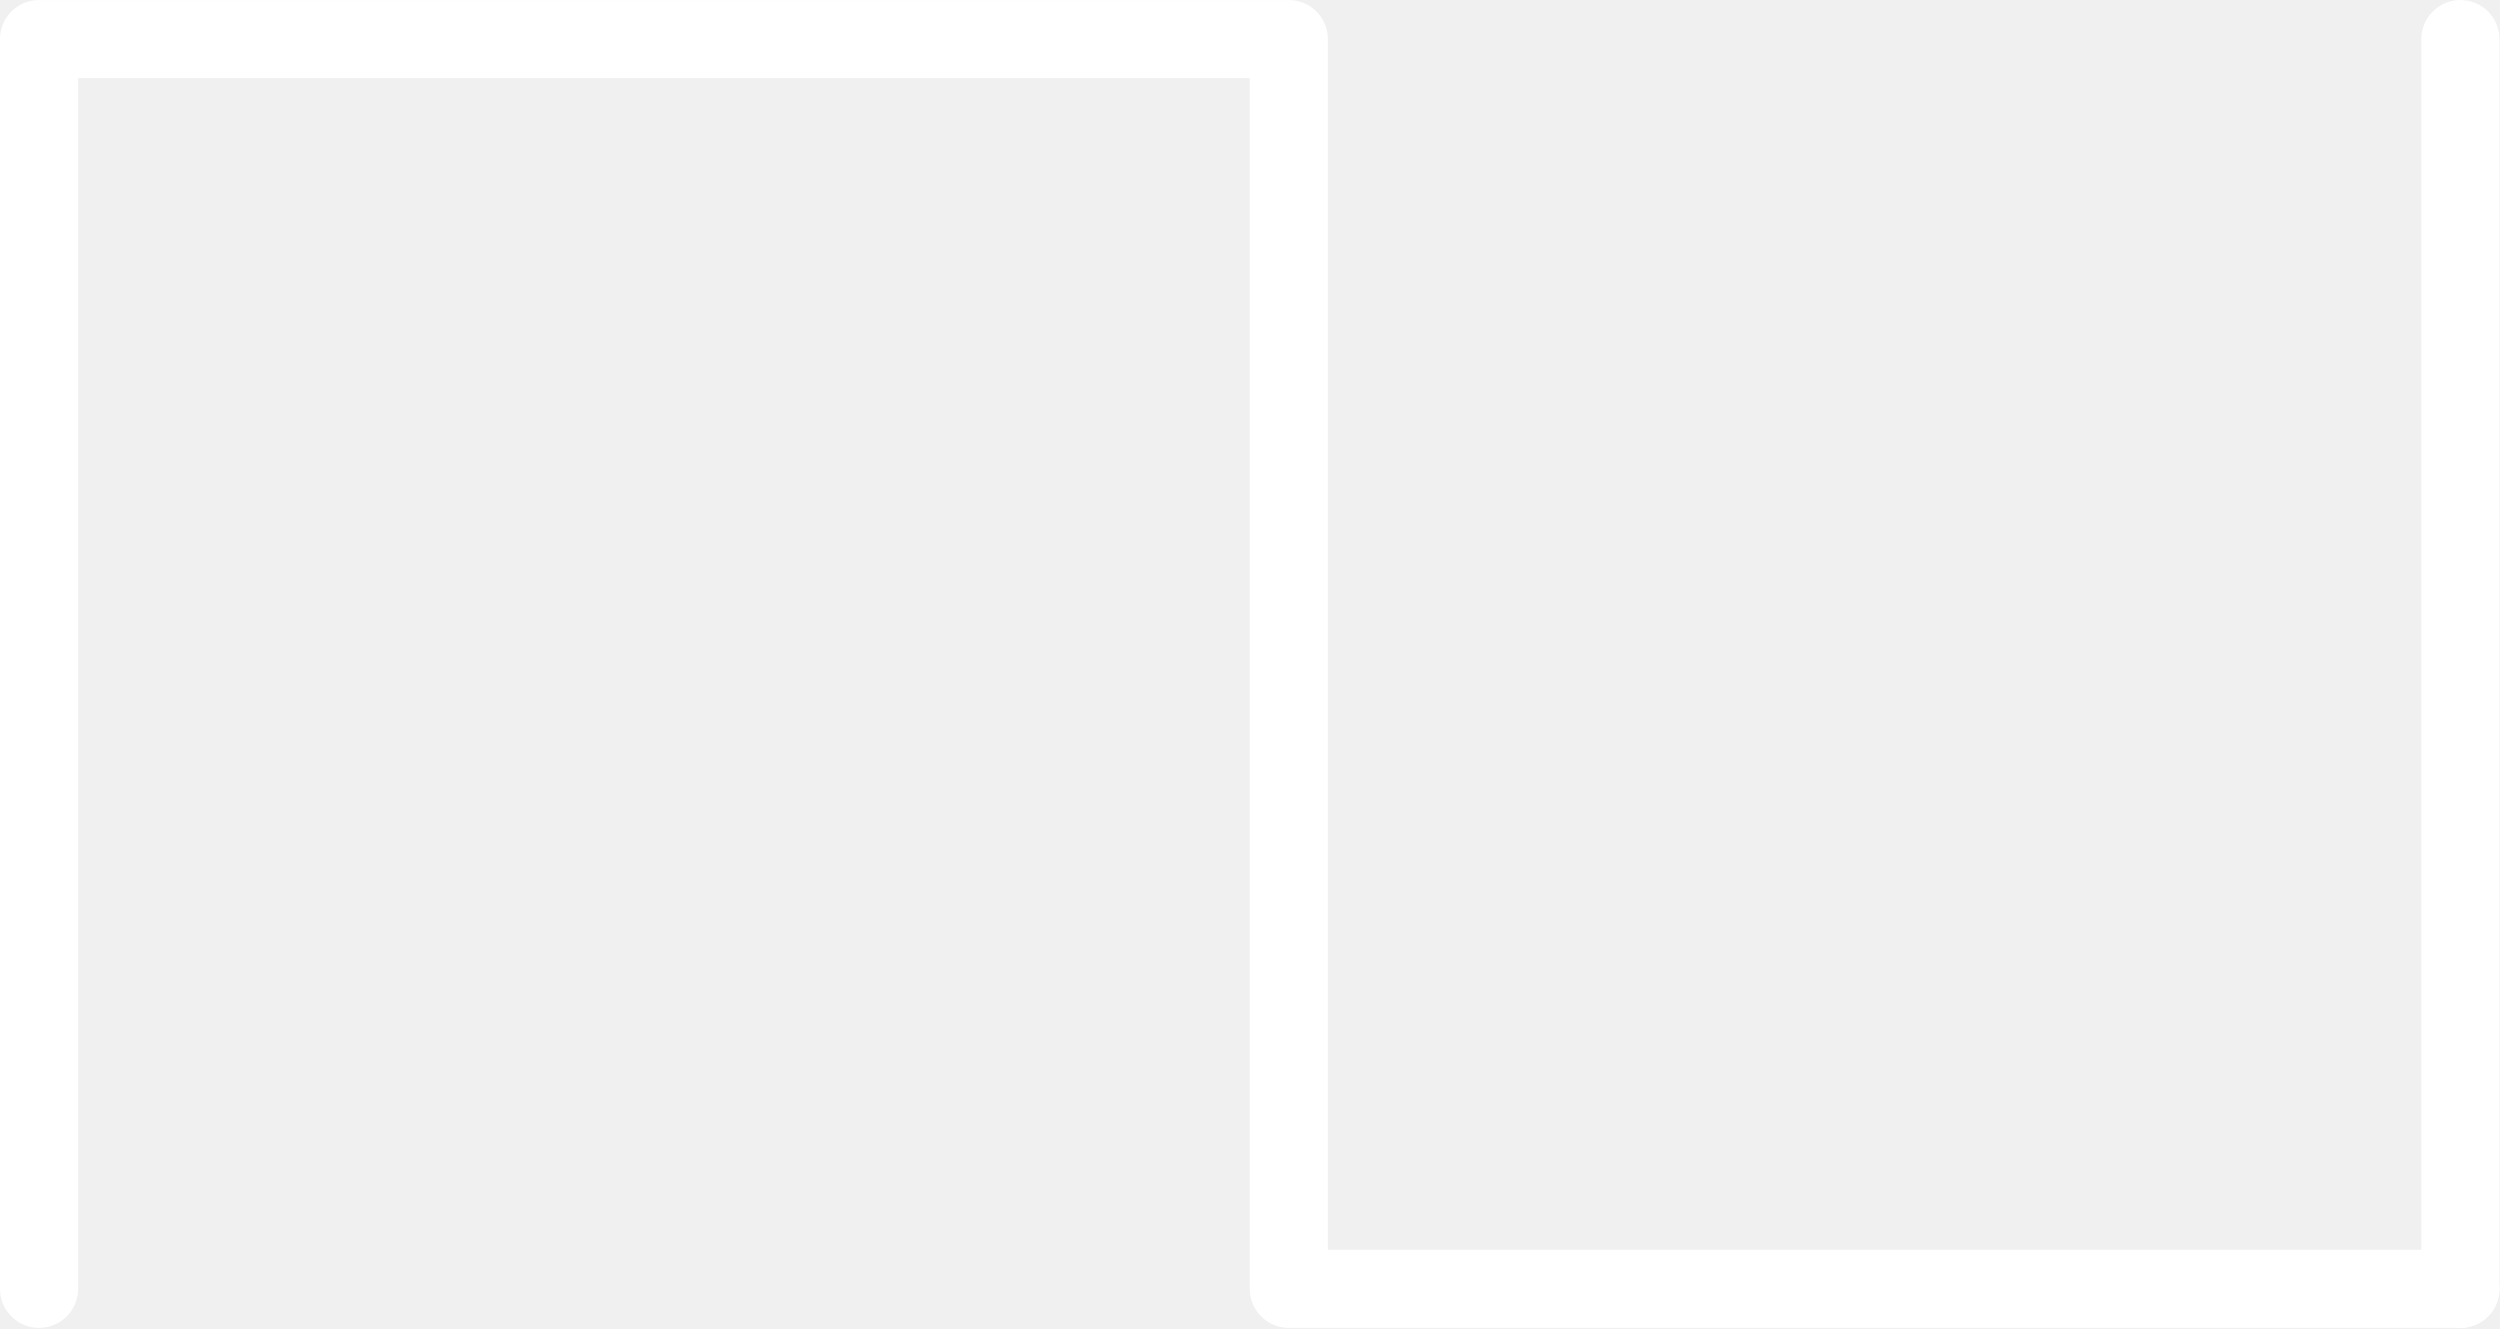
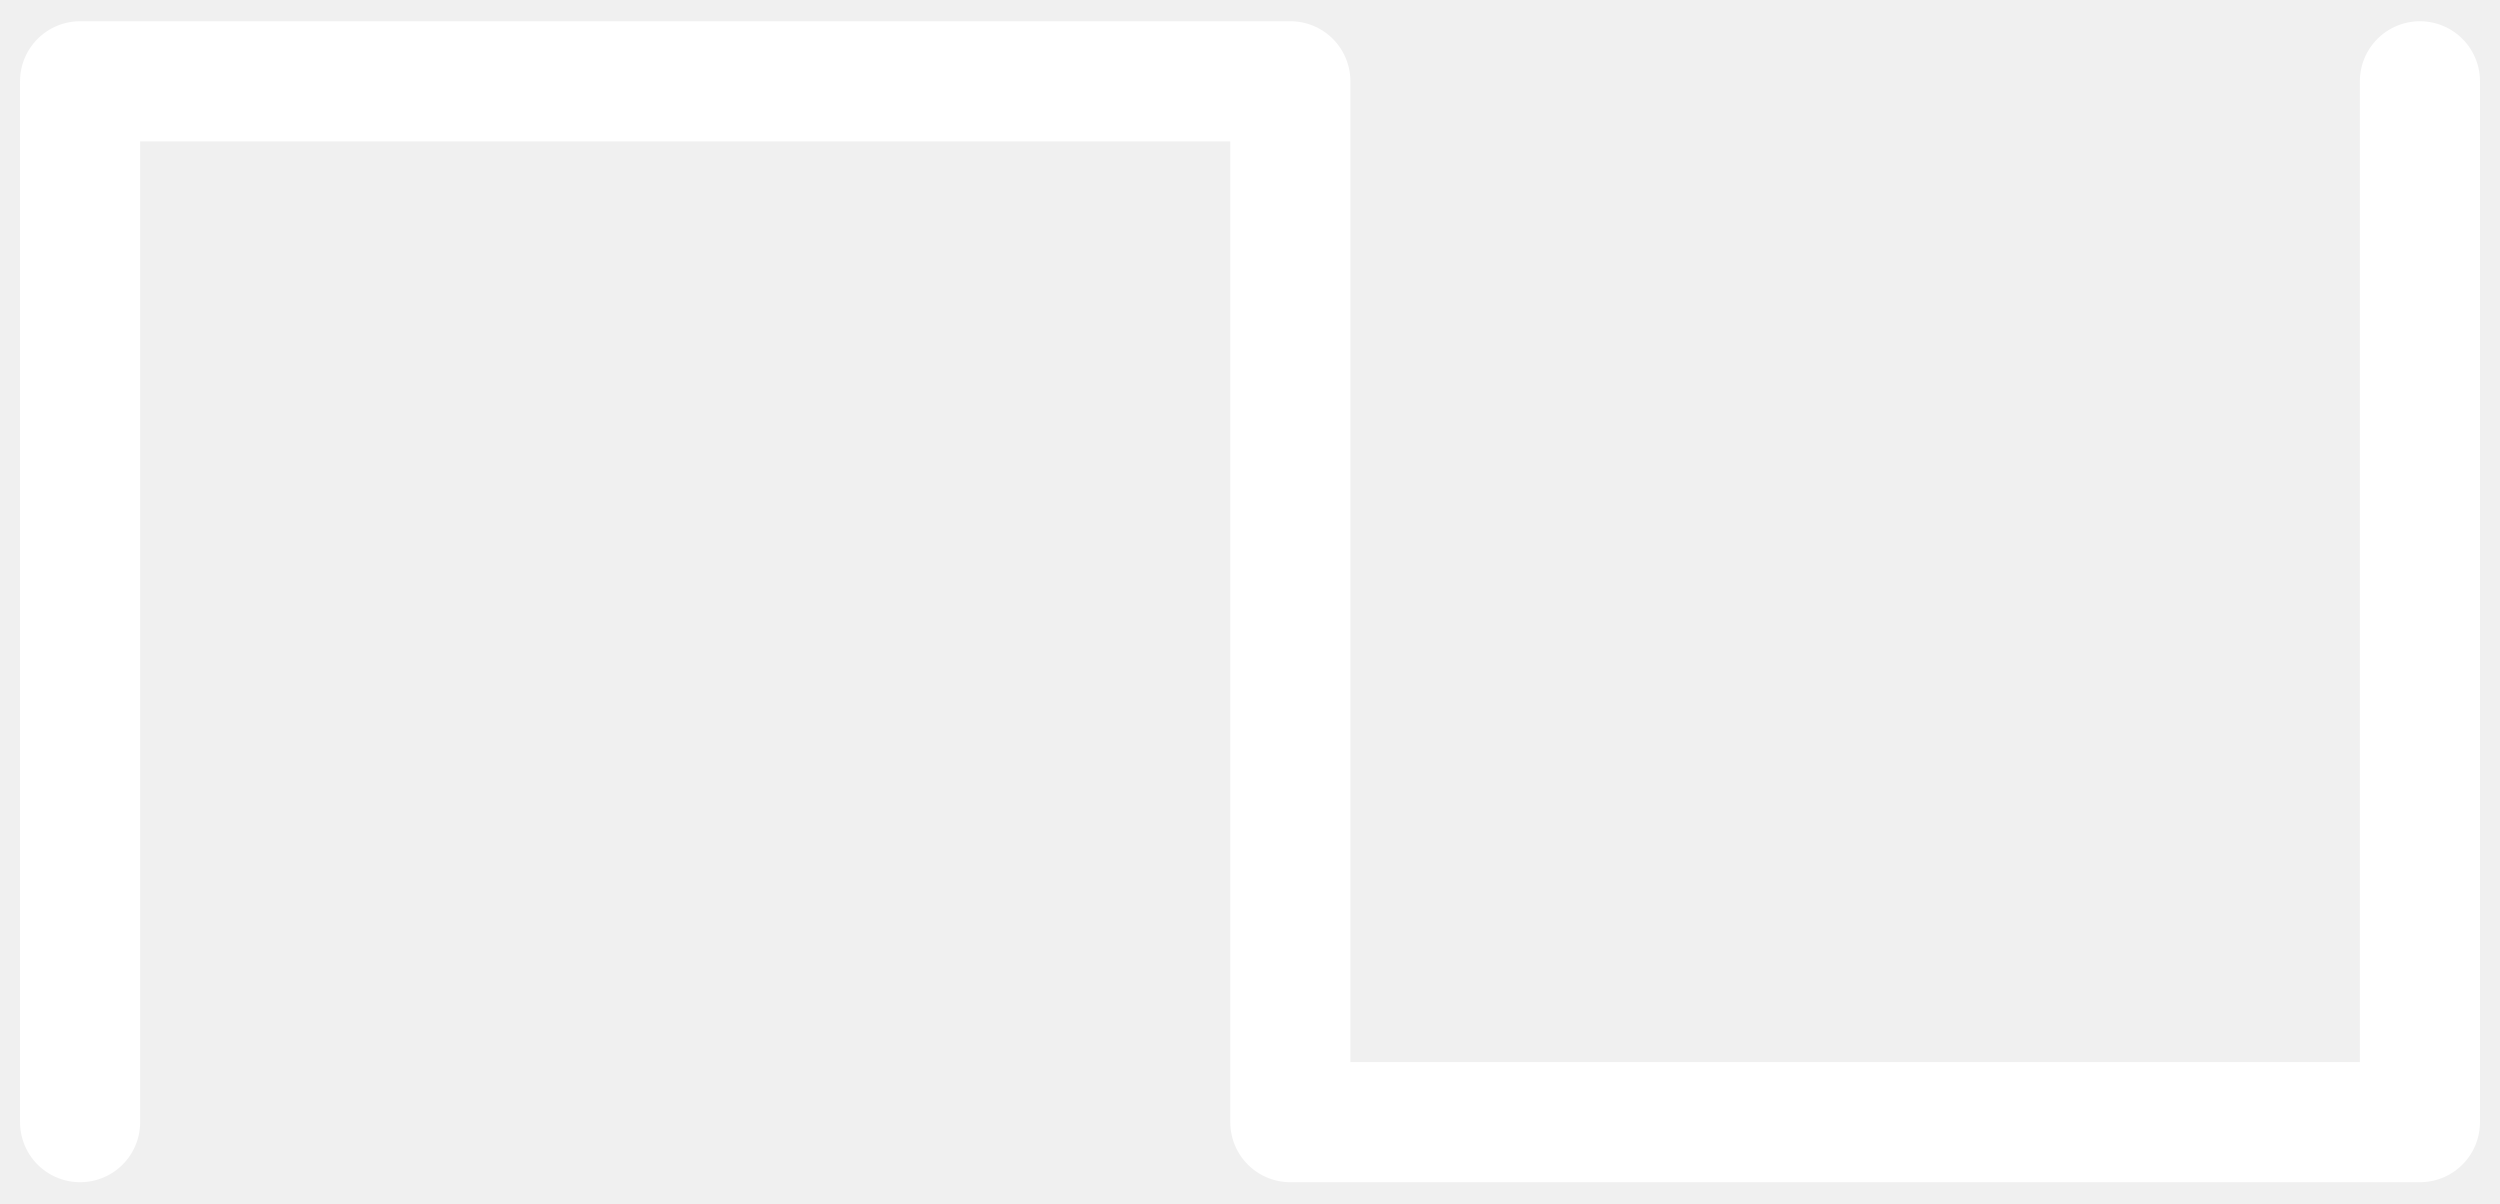
- <svg xmlns="http://www.w3.org/2000/svg" width="9.033mm" height="4.8mm" viewBox="0 0 32.007 17.007" id="svg2" version="1.1">
+ <svg xmlns="http://www.w3.org/2000/svg" width="31.215" height="15.025" viewBox="0 0 31.215 15.025" id="svg2" version="1.1">
  <defs id="defs4" />
-   <g id="layer1" transform="translate(-9,-36.35505)">
+   <g id="layer1" transform="translate(-49.28293,-37.34986)">
    <path style="opacity:1;fill:#ffffff;fill-opacity:1;fill-rule:nonzero;stroke:#4d4d4d;stroke-width:0.504;stroke-linecap:round;stroke-linejoin:round;stroke-miterlimit:4;stroke-dasharray:none;stroke-opacity:0.194" d="" id="path3348" />
-     <path style="fill:none;fill-rule:evenodd;stroke:#ffffff;stroke-width:1px;stroke-linecap:round;stroke-linejoin:round;stroke-opacity:1" d="m 9.5,52.855 0,-16 16,0 0,16 15,0" id="path4698" />
-     <path style="fill:none;fill-rule:evenodd;stroke:#ffffff;stroke-width:1px;stroke-linecap:round;stroke-linejoin:round;stroke-opacity:1" d="m 40.5,52.855 0,-16" id="path4150" />
+     <path style="fill:none;fill-rule:evenodd;stroke:#ffffff;stroke-width:1.5;stroke-linecap:round;stroke-linejoin:round;stroke-miterlimit:4;stroke-dasharray:none;stroke-opacity:1" d="m 50.283,51.361 0,-12.996 15.111,0 0,12.996 14.104,0 0,-12.996" id="path6229" />
  </g>
</svg>
